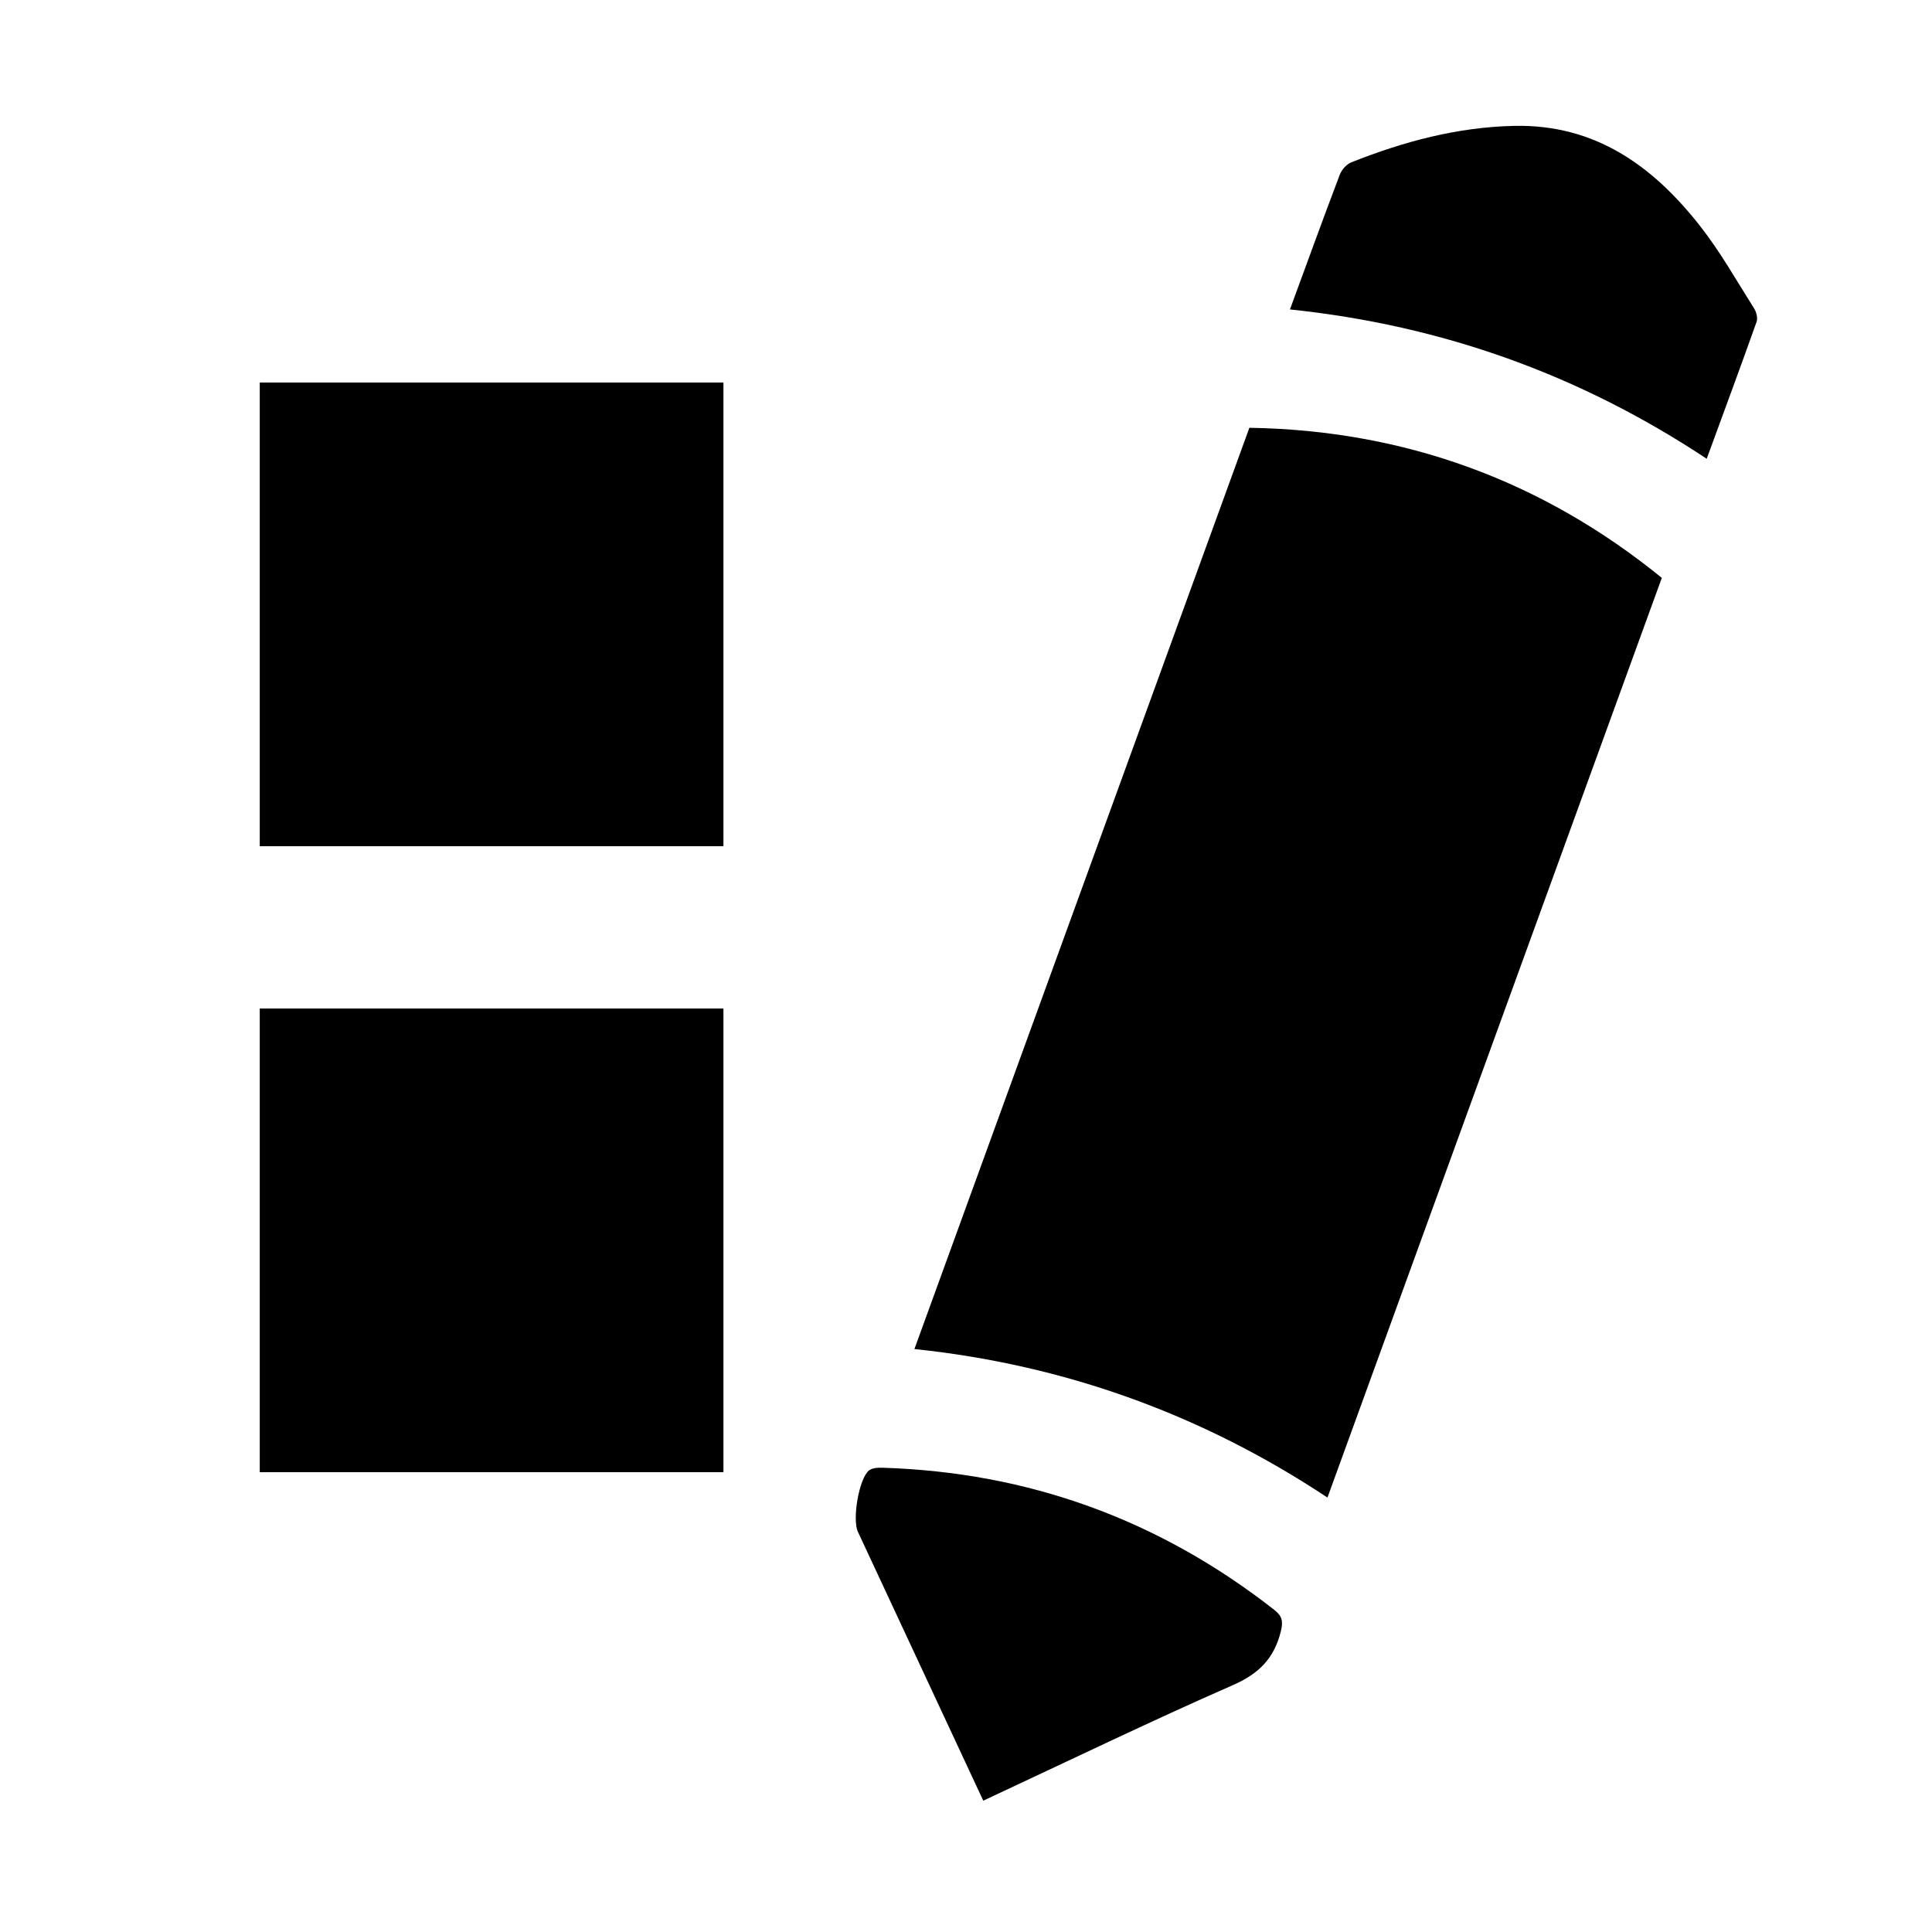
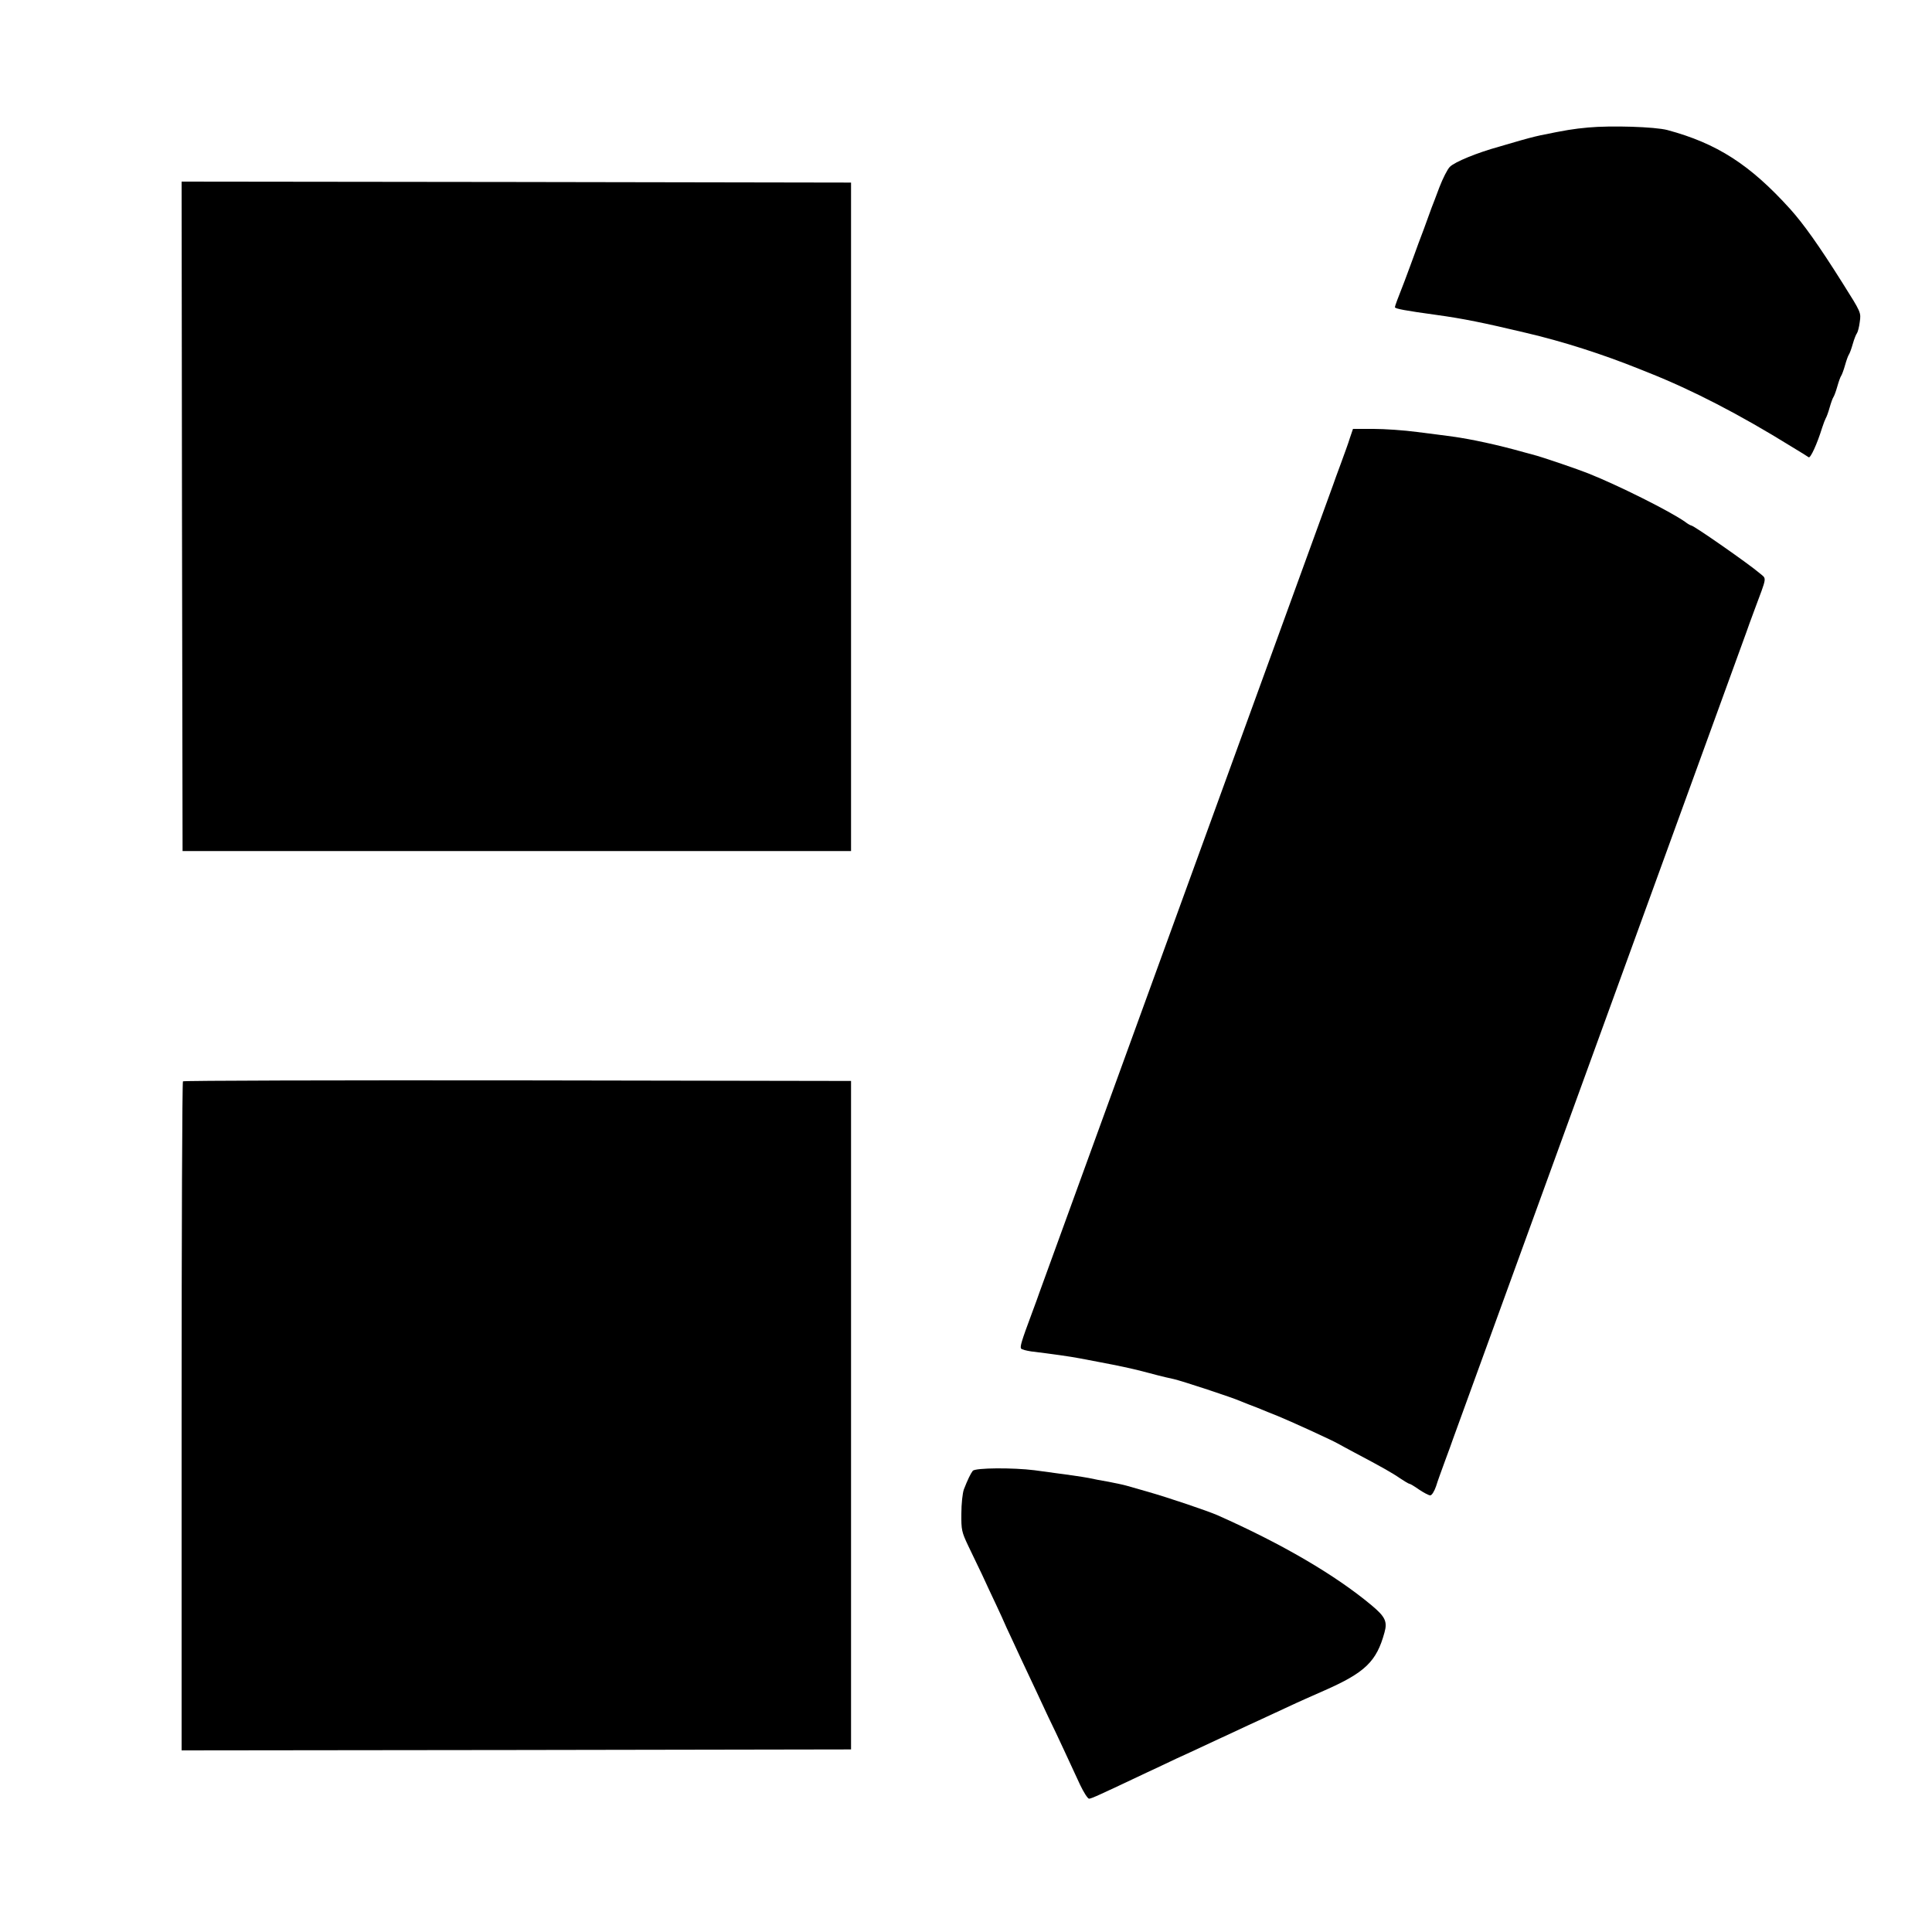
- <svg xmlns="http://www.w3.org/2000/svg" width="500" height="500" enable-background="new 0 0 500 500">
-   <g>
-     <g id="svg_1" fill-rule="evenodd" clip-rule="evenodd">
-       <path id="svg_2" d="m236.65,349.13c28.964,-79.663 57.749,-158.833 86.686,-238.421c39.981,0.633 75.703,13.602 106.74,38.845c-28.854,79.365 -57.585,158.397 -86.531,238.013c-32.38,-21.474 -68.053,-34.377 -106.895,-38.437z" />
-       <path id="svg_3" d="m333.838,80.083c4.42,-12.027 8.563,-23.458 12.878,-34.826c0.492,-1.296 1.739,-2.749 2.988,-3.244c13.553,-5.377 27.471,-9.129 42.2,-9.437c20.949,-0.437 35.875,10.381 48.05,25.878c5.233,6.663 9.434,14.146 13.986,21.33c0.604,0.951 1.014,2.52 0.665,3.501c-4.166,11.724 -8.492,23.391 -12.912,35.446c-32.797,-21.733 -68.405,-34.528 -107.855,-38.648z" />
-       <path id="svg_4" d="m254.47,466.013c-0.836,-1.796 -1.426,-3.058 -2.015,-4.322c-10.146,-21.757 -20.293,-43.514 -30.436,-65.271c-1.477,-3.171 0.235,-13.635 2.837,-15.838c0.808,-0.685 2.329,-0.77 3.512,-0.734c37.824,1.162 71.613,13.455 101.417,36.785c2.047,1.602 2.333,2.969 1.693,5.562c-1.72,6.972 -5.656,10.951 -12.381,13.901c-21.527,9.446 -42.704,19.694 -64.627,29.917z" />
-     </g>
-     <g>
-       <path d="m67.225,99l120,0l0,120l-120,0l0,-120z" />
-       <path d="m67.225,261l120,0l0,120l-120,0l0,-120z" />
-     </g>
+ <svg xmlns="http://www.w3.org/2000/svg" version="1.0" width="1000pt" height="1000pt" viewBox="0 0 1000 1000" preserveAspectRatio="xMidYMid meet">
+   <g transform="translate(0,1000) scale(0.1,-0.1)" fill="#000000" stroke="none">
+     <path d="M8220 9340 c-77 -7 -118 -14 -245 -40 -37 -8 -79 -19 -150 -40 -16 -5 -46 -13 -65 -19 -113 -31 -231 -79 -256 -105 -12 -12 -36 -59 -54 -106 -17 -47 -36 -94 -40 -105 -4 -11 -13 -36 -20 -55 -7 -19 -16 -44 -20 -55 -4 -11 -17 -46 -29 -77 -12 -32 -30 -84 -42 -115 -12 -32 -25 -67 -29 -78 -35 -89 -50 -129 -50 -135 0 -8 55 -18 215 -40 138 -19 246 -41 460 -92 194 -45 402 -112 593 -189 12 -5 32 -13 45 -18 229 -91 472 -217 737 -381 47 -28 88 -54 92 -57 9 -5 43 68 69 152 7 22 16 45 19 50 4 6 13 30 20 55 7 25 16 50 20 55 4 6 13 30 20 55 7 25 16 50 20 55 4 6 13 30 20 55 7 25 16 50 20 55 4 6 13 30 20 55 7 25 17 50 22 56 4 6 11 32 14 57 7 50 8 48 -89 202 -124 197 -202 306 -271 383 -208 230 -379 340 -636 409 -65 17 -291 24 -410 13z" />
+     <path d="M942 7328 l3 -1733 1730 0 1730 0 0 1730 0 1730 -1733 3 -1732 2 2 -1732z" />
+     <path d="M6987 7733 c-8 -27 -30 -86 -47 -133 -18 -47 -35 -96 -40 -110 -5 -14 -23 -63 -40 -110 -17 -47 -35 -96 -40 -110 -5 -14 -23 -63 -40 -110 -17 -47 -35 -96 -40 -110 -5 -14 -23 -63 -40 -110 -17 -47 -35 -96 -40 -110 -5 -14 -23 -63 -40 -110 -17 -47 -35 -96 -40 -110 -5 -14 -23 -63 -40 -110 -17 -47 -35 -96 -40 -110 -5 -14 -23 -63 -40 -110 -17 -47 -35 -96 -40 -110 -5 -14 -23 -63 -40 -110 -17 -47 -35 -96 -40 -110 -5 -14 -23 -63 -40 -110 -17 -47 -35 -96 -40 -110 -5 -14 -23 -63 -40 -110 -17 -47 -35 -96 -40 -110 -5 -14 -23 -63 -40 -110 -17 -47 -35 -96 -40 -110 -5 -14 -23 -63 -40 -110 -17 -47 -35 -96 -40 -110 -5 -14 -23 -63 -40 -110 -17 -47 -35 -96 -40 -110 -5 -14 -23 -63 -40 -110 -17 -47 -35 -96 -40 -110 -5 -14 -23 -63 -40 -110 -17 -47 -35 -96 -40 -110 -5 -14 -23 -63 -40 -110 -17 -47 -35 -96 -40 -110 -5 -14 -23 -63 -40 -110 -17 -47 -35 -96 -40 -110 -5 -14 -23 -63 -40 -110 -17 -47 -35 -96 -40 -110 -5 -14 -23 -63 -40 -110 -17 -47 -35 -96 -40 -110 -5 -14 -23 -63 -40 -110 -17 -47 -35 -96 -40 -110 -5 -14 -22 -63 -40 -110 -53 -142 -61 -170 -55 -180 3 -5 27 -11 53 -15 107 -13 200 -26 252 -36 30 -6 78 -15 105 -20 96 -18 160 -32 215 -46 64 -17 109 -29 165 -41 44 -10 305 -96 345 -114 14 -6 34 -14 45 -18 22 -8 55 -21 98 -39 15 -6 37 -15 50 -20 64 -26 279 -124 312 -143 11 -6 49 -27 85 -46 138 -73 197 -106 237 -134 23 -15 44 -28 48 -28 4 0 26 -13 50 -30 24 -16 50 -30 58 -30 8 0 21 21 30 47 8 27 30 86 47 133 18 47 35 96 40 110 5 14 23 63 40 110 17 47 35 96 40 110 5 14 23 63 40 110 17 47 35 96 40 110 5 14 23 63 40 110 17 47 35 96 40 110 5 14 23 63 40 110 17 47 35 96 40 110 5 14 23 63 40 110 17 47 35 96 40 110 5 14 23 63 40 110 17 47 35 96 40 110 5 14 23 63 40 110 17 47 35 96 40 110 5 14 23 63 40 110 17 47 35 96 40 110 5 14 23 63 40 110 17 47 35 96 40 110 5 14 23 63 40 110 17 47 35 96 40 110 5 14 23 63 40 110 17 47 35 96 40 110 5 14 23 63 40 110 17 47 35 96 40 110 5 14 23 63 40 110 17 47 35 96 40 110 5 14 23 63 40 110 17 47 35 96 40 110 5 14 23 63 40 110 17 47 35 96 40 110 5 14 23 63 40 110 17 47 35 96 40 110 5 14 23 63 40 110 17 47 35 96 40 110 5 14 23 63 40 110 17 47 35 96 40 110 5 14 23 63 40 110 17 47 35 96 40 110 5 14 22 63 40 110 68 183 65 161 28 193 -53 46 -341 247 -354 247 -3 0 -18 8 -32 19 -78 55 -348 190 -502 251 -58 23 -214 76 -265 91 -16 4 -48 13 -70 19 -130 37 -275 68 -365 80 -36 5 -119 16 -185 24 -66 9 -168 16 -226 16 l-106 0 -16 -47z" />
+     <path d="M947 4403 c-4 -3 -7 -784 -7 -1735 l0 -1728 1733 2 1732 3 0 1730 0 1730 -1726 3 c-949 1 -1729 -1 -1732 -5z" />
+     <path d="M5035 2387 c-11 -14 -27 -47 -46 -96 -7 -19 -13 -76 -13 -125 -1 -85 2 -96 35 -166 20 -41 53 -110 73 -152 20 -43 51 -111 70 -150 19 -40 44 -95 56 -123 13 -27 45 -97 72 -155 27 -58 63 -134 80 -170 17 -36 45 -96 63 -135 19 -38 56 -117 83 -175 27 -58 64 -138 82 -177 19 -40 40 -73 47 -73 12 0 61 23 298 135 50 23 119 56 155 73 36 16 100 46 143 66 42 20 112 52 155 72 42 20 105 49 140 65 34 16 90 42 125 58 34 16 82 38 107 49 25 11 68 30 95 42 211 93 270 150 311 300 16 57 4 82 -68 142 -187 156 -462 317 -798 466 -51 22 -248 89 -360 121 -41 12 -88 25 -105 30 -16 5 -59 14 -95 21 -36 6 -83 15 -105 20 -38 7 -92 15 -280 40 -111 14 -307 13 -320 -3z" />
  </g>
</svg>
